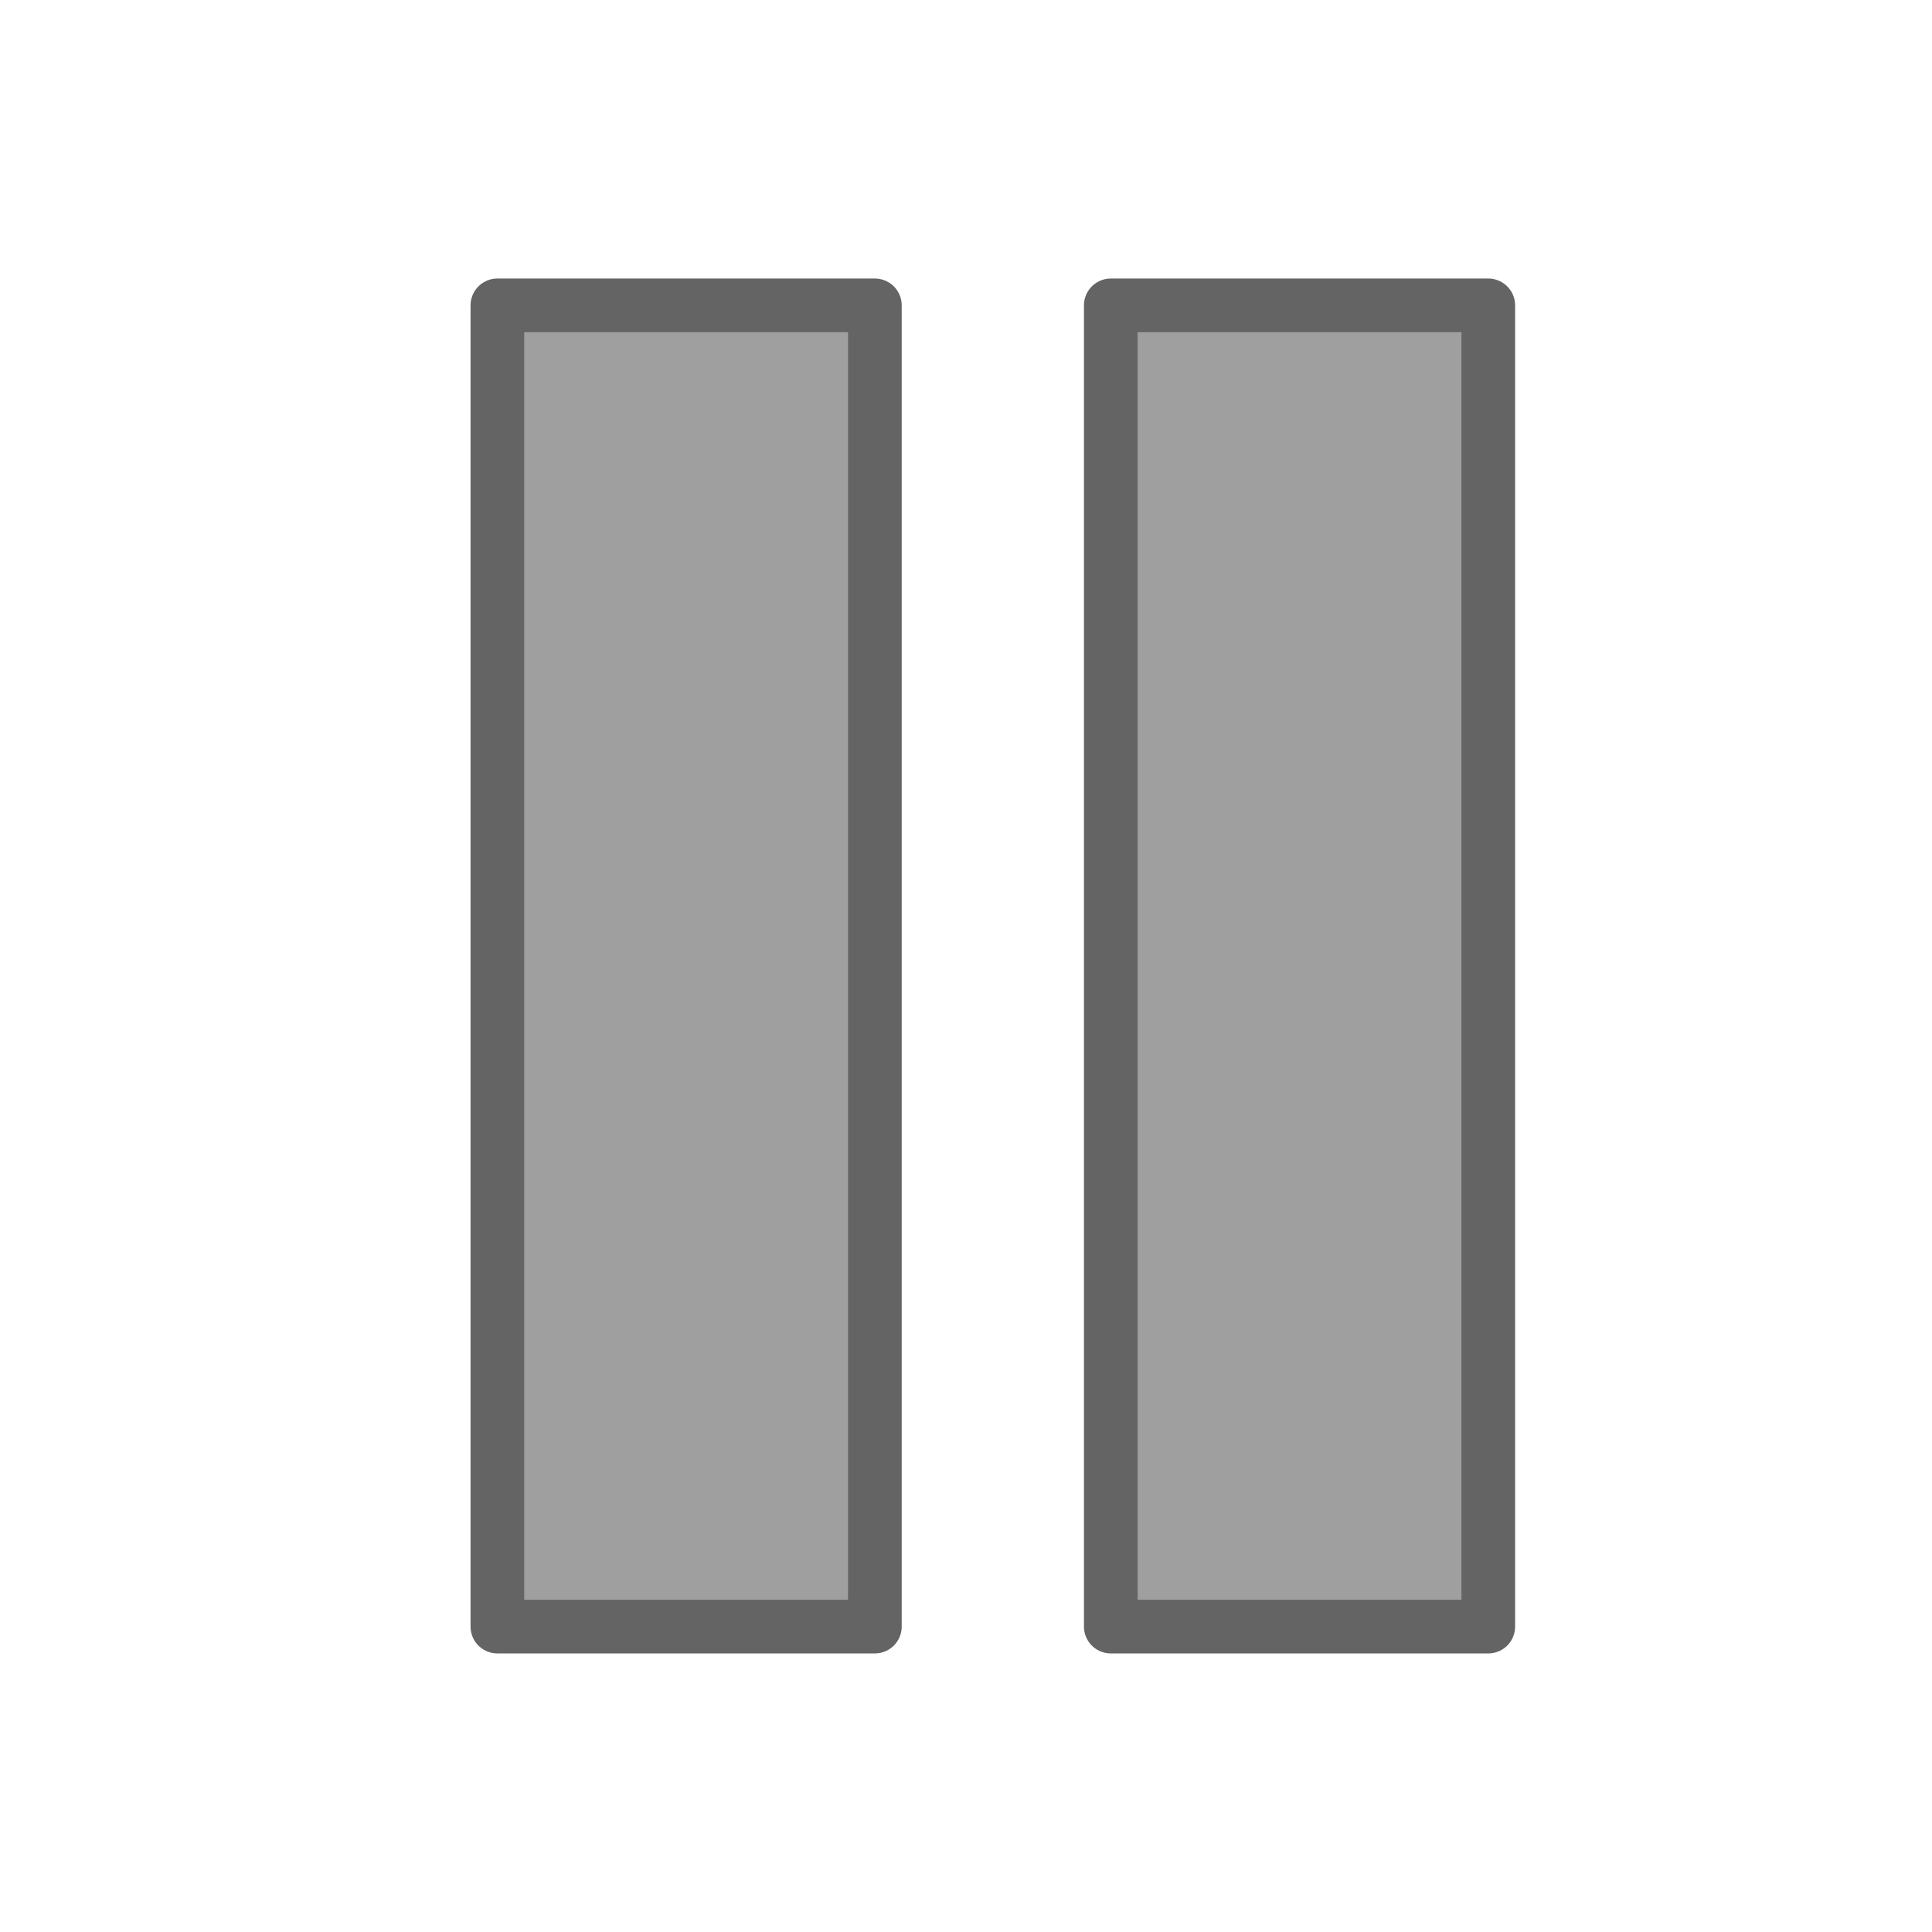
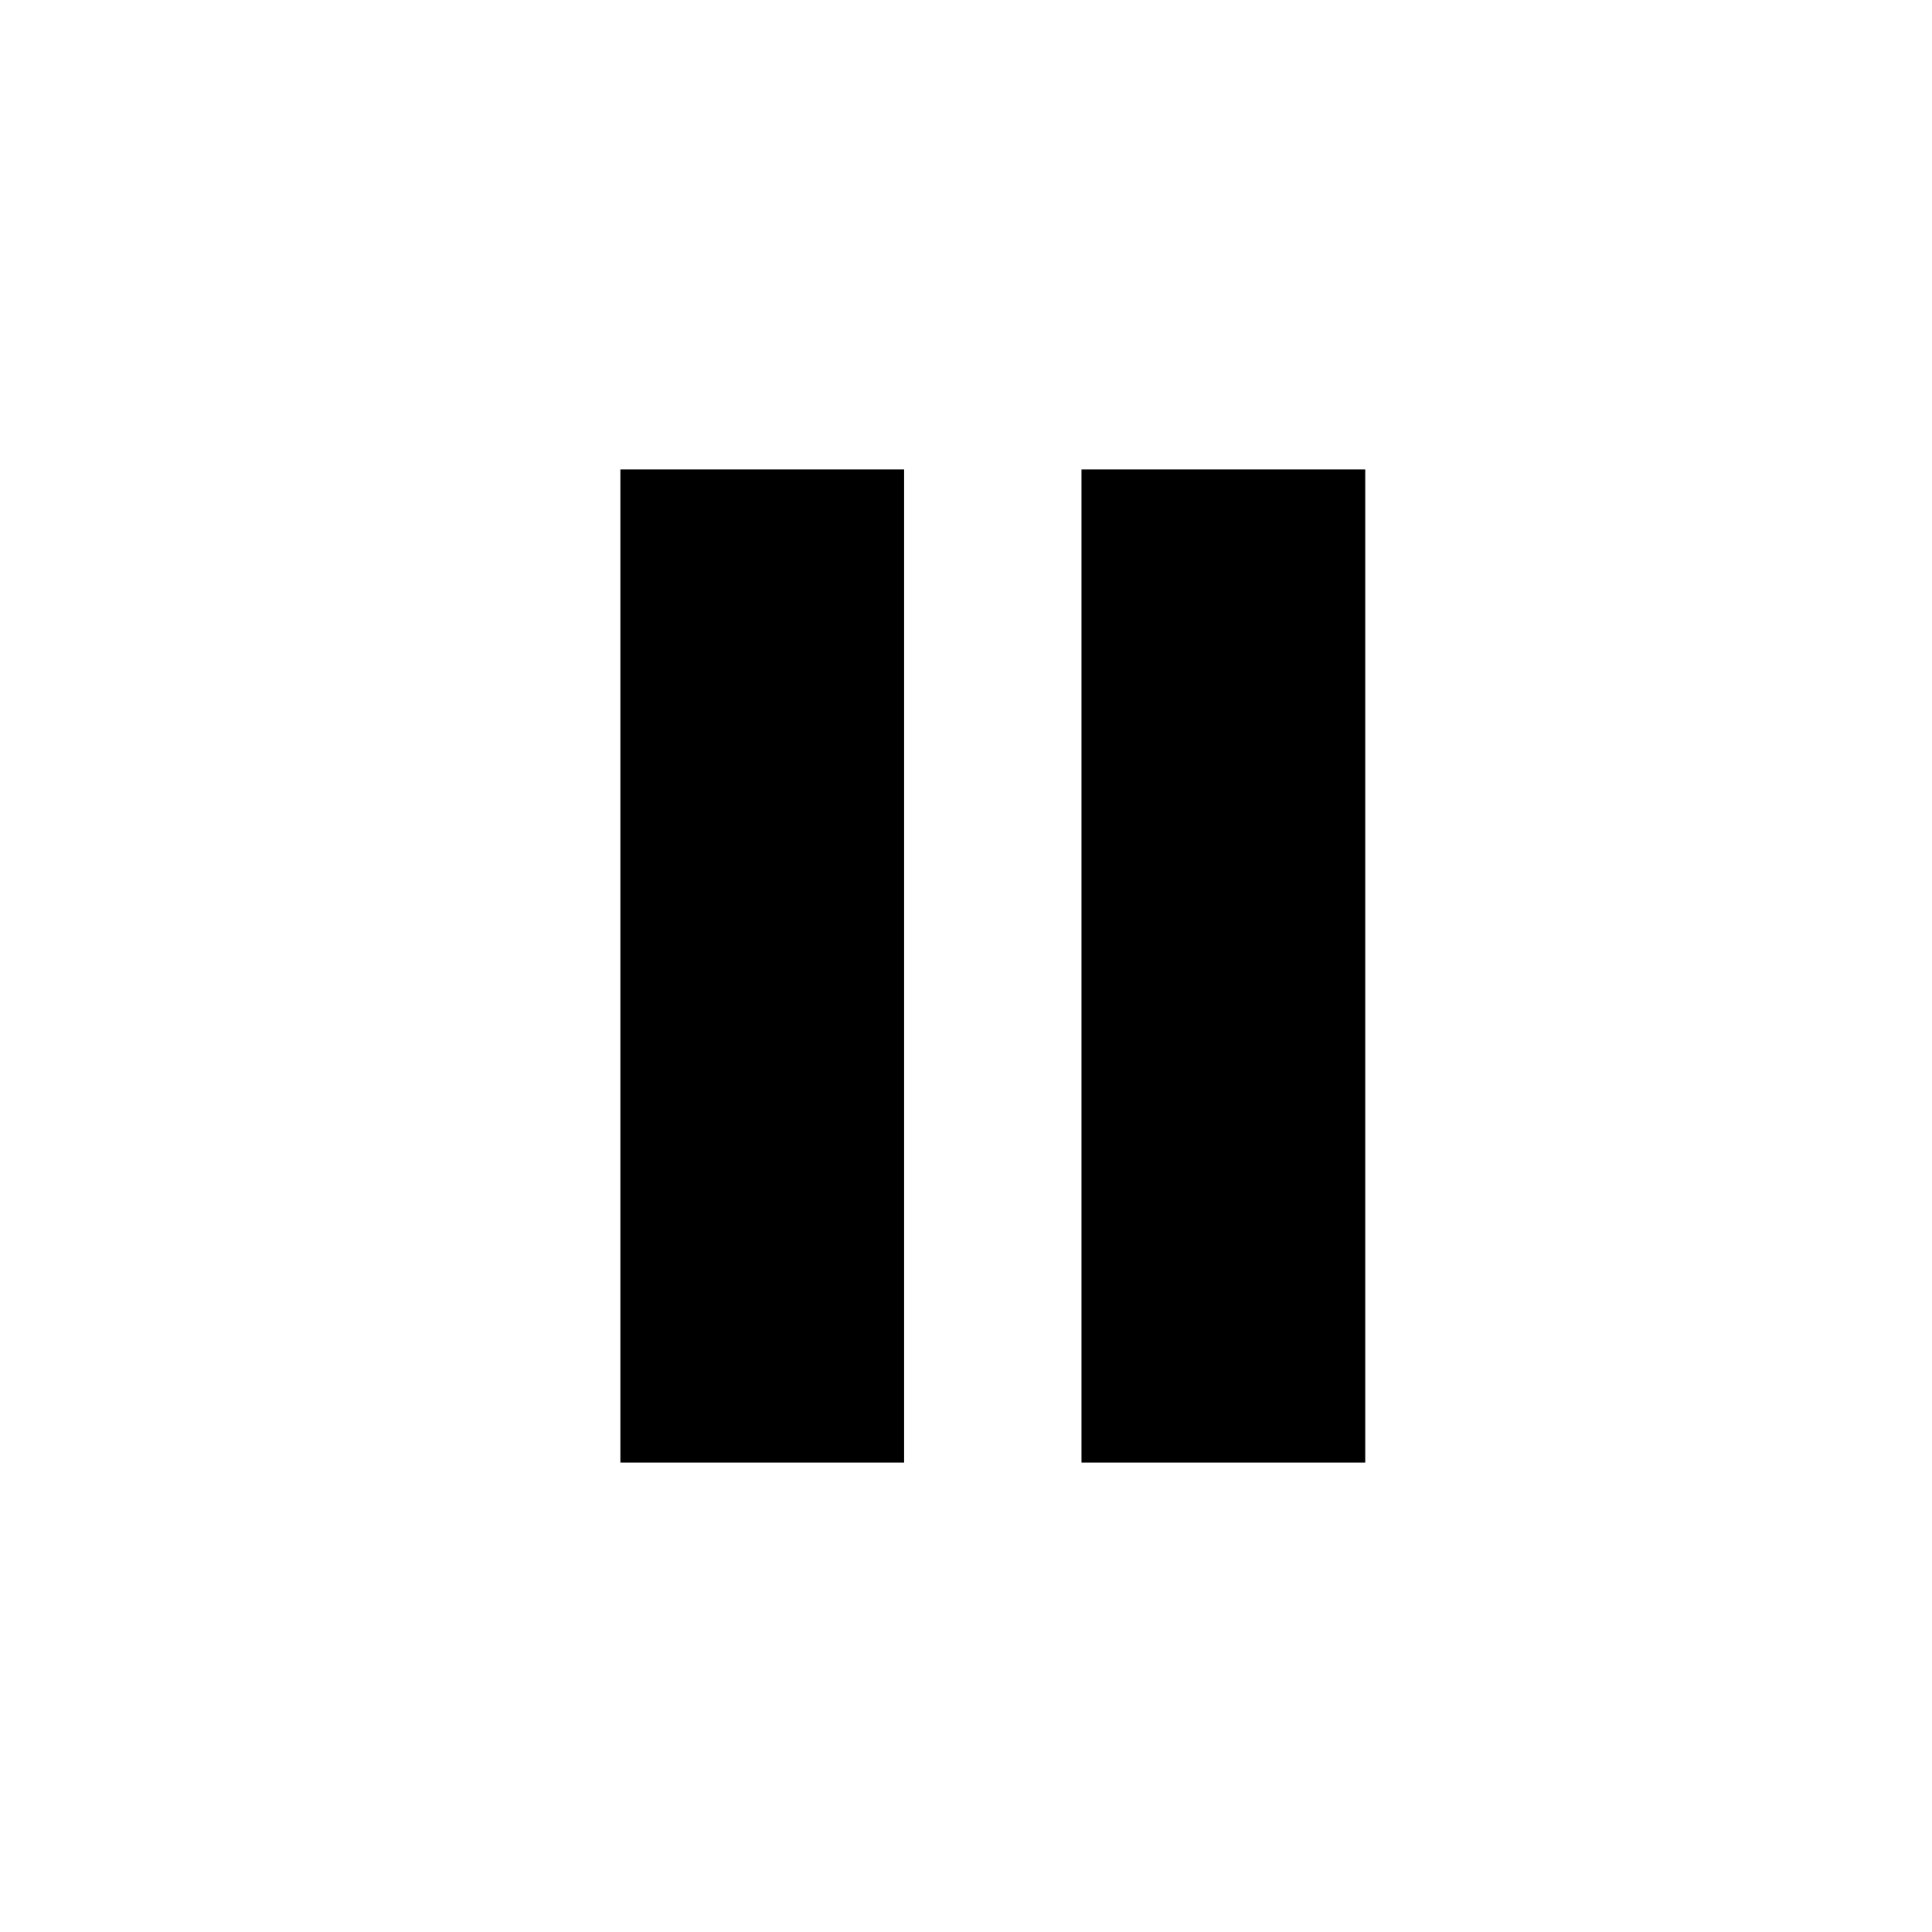
- <svg xmlns="http://www.w3.org/2000/svg" xmlns:xlink="http://www.w3.org/1999/xlink" width="36px" height="36px" viewBox="0 0 36 36" version="1.1">
-   <defs>
-     <rect id="path-1" x="9.268" y="5.69" width="7.034" height="24.619" />
-     <rect id="path-2" x="20.698" y="5.69" width="7.034" height="24.619" />
-   </defs>
-   <g id="Page-1" stroke="none" stroke-width="1" fill="none" fill-rule="evenodd">
-     <g id="pause">
-       <g id="Rectangle-3">
-         <use stroke="#646464" stroke-width="1" stroke-linecap="round" stroke-linejoin="round" fill="#9F9F9F" fill-rule="evenodd" xlink:href="#path-1" />
-         <use stroke="none" fill="none" xlink:href="#path-1" />
-       </g>
-       <g id="Rectangle-4">
-         <use stroke="#646464" stroke-width="1" stroke-linecap="round" stroke-linejoin="round" fill="#9F9F9F" fill-rule="evenodd" xlink:href="#path-2" />
-         <use stroke="none" fill="none" xlink:href="#path-2" />
-       </g>
-     </g>
-   </g>
+ <svg xmlns="http://www.w3.org/2000/svg" width="36px" height="36px" viewBox="0 0 36 36" version="1.1">
+   <rect id="path-1" x="11.56" y="8.747" width="5.287" height="18.506" />
+   <rect id="path-2" x="20.152" y="8.747" width="5.287" height="18.506" />
</svg>
